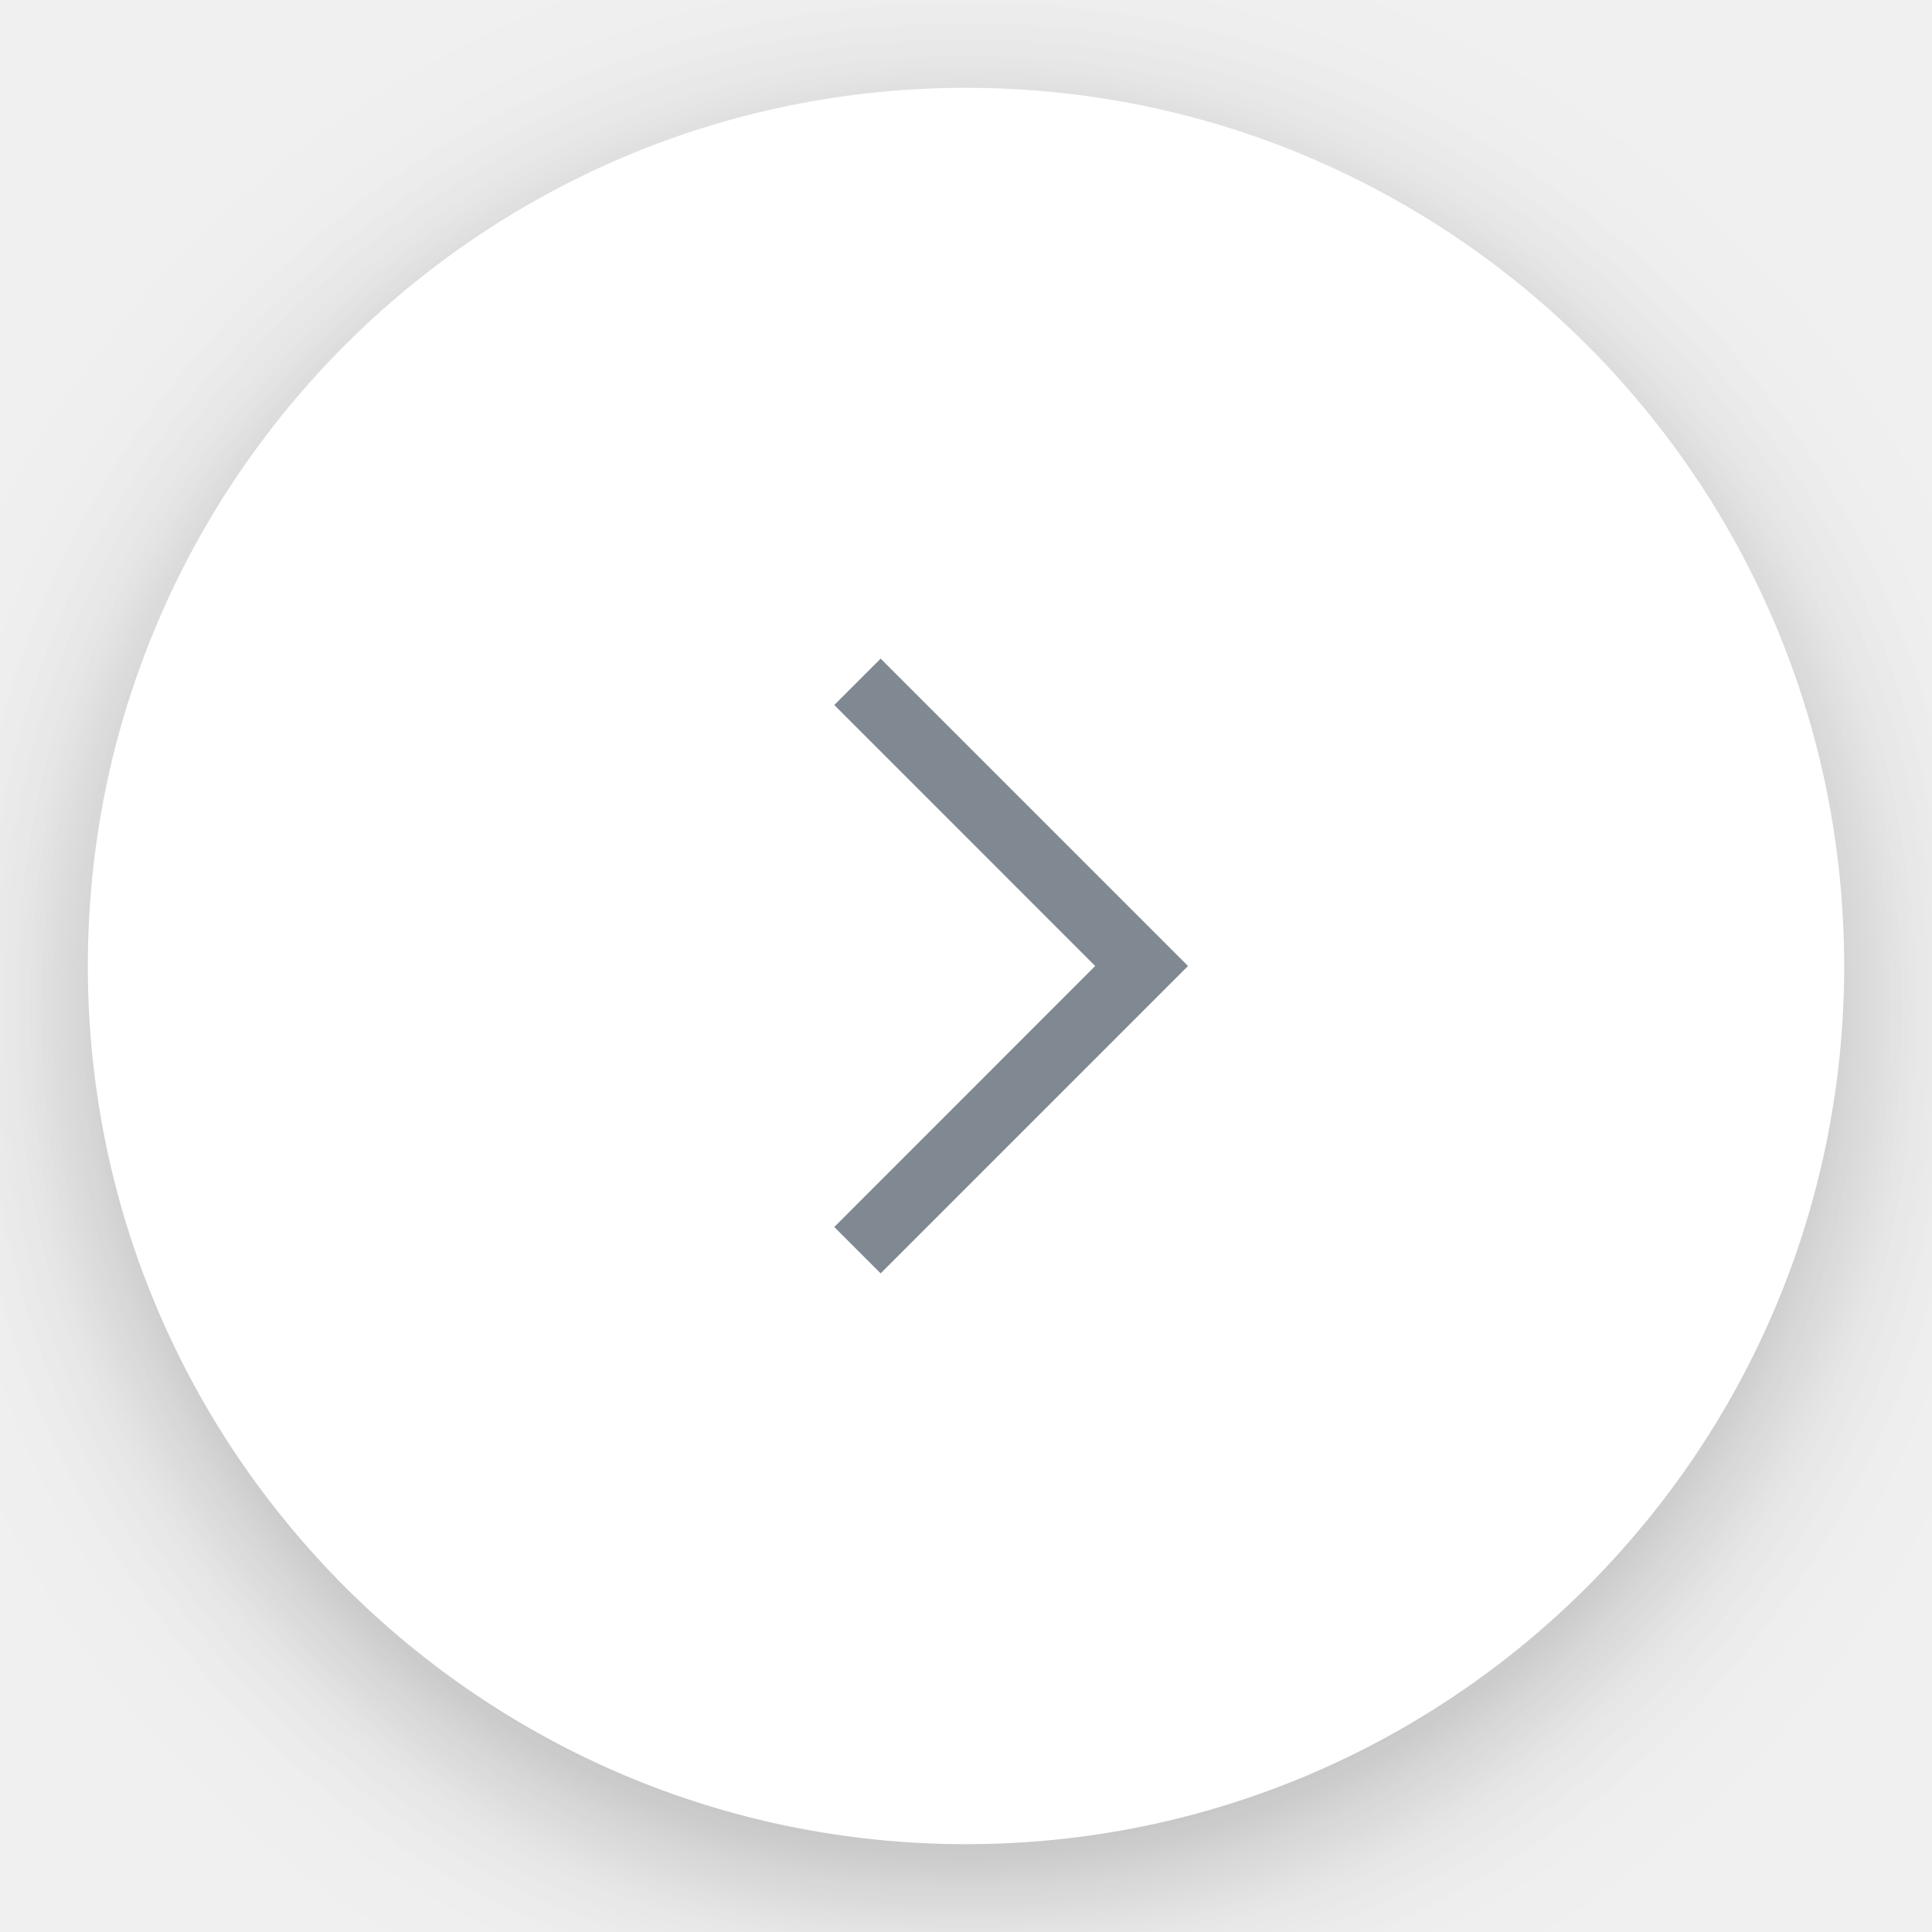
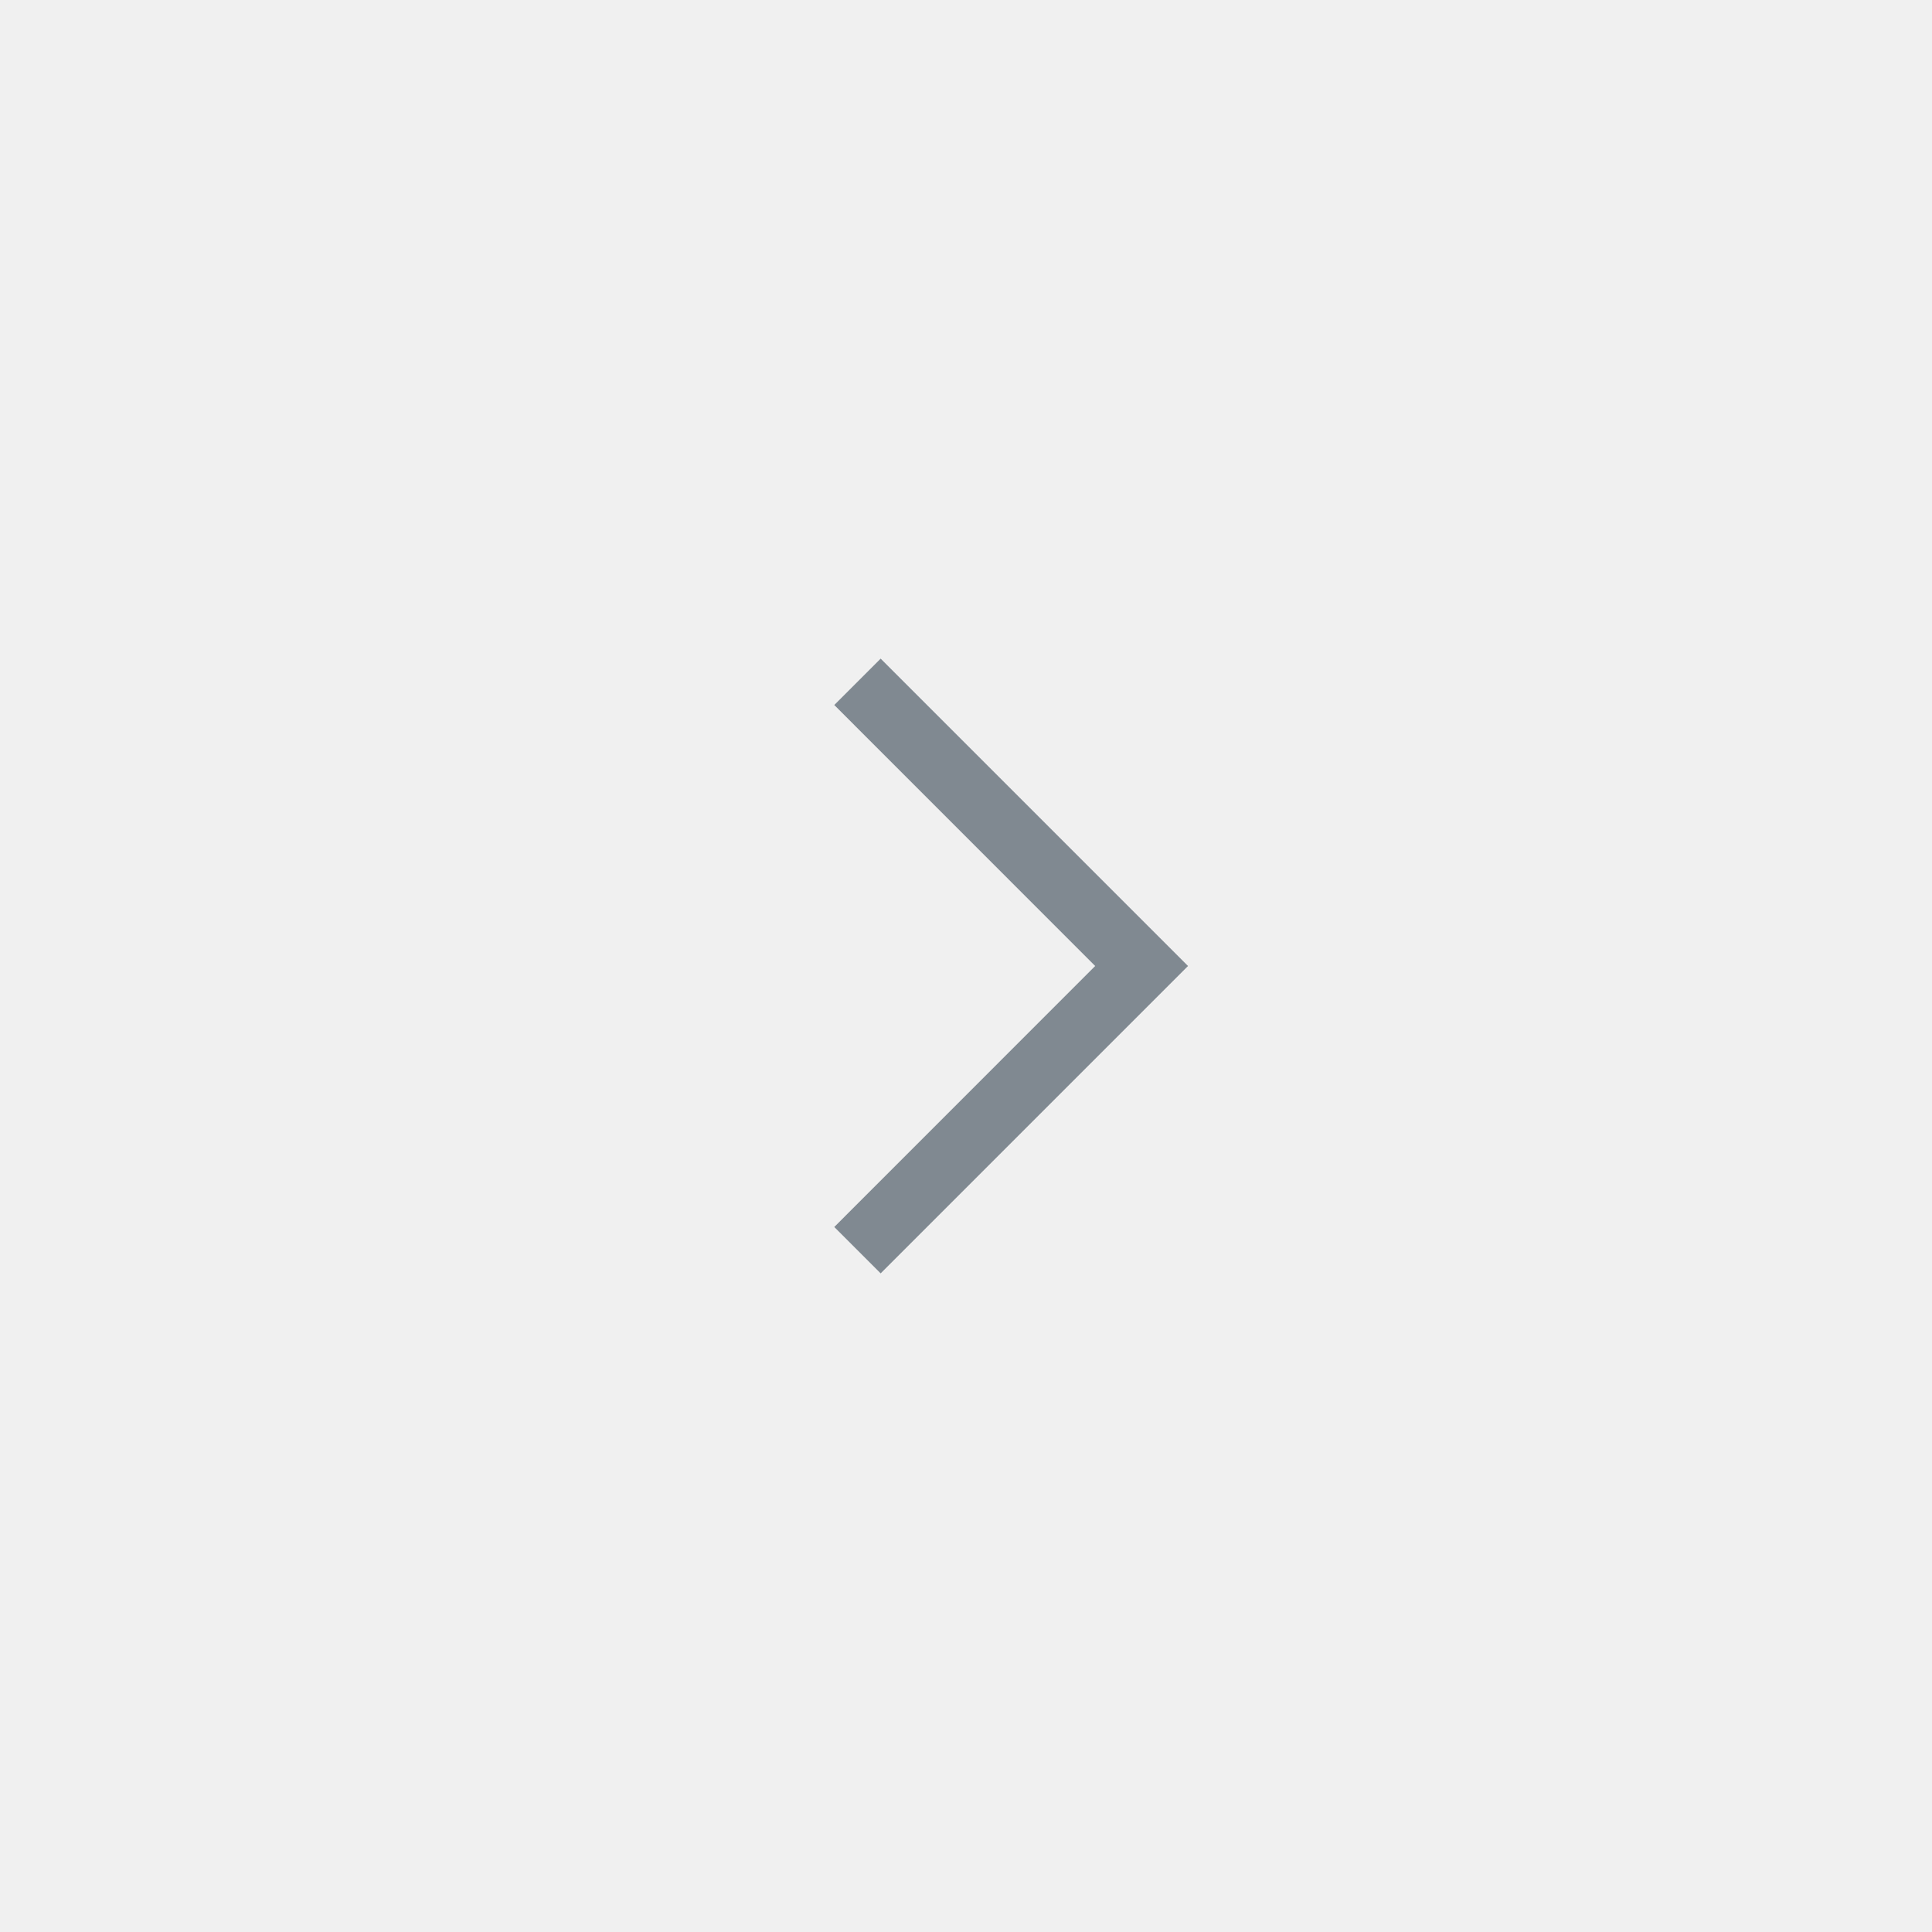
<svg xmlns="http://www.w3.org/2000/svg" xmlns:xlink="http://www.w3.org/1999/xlink" width="44" height="44" viewBox="-2 -2 44 44">
  <defs>
-     <circle id="b" cx="20" cy="20" r="20" />
-     <filter id="a" width="140%" height="140%" x="-20%" y="-17.5%" filterUnits="objectBoundingBox">
+     <circle cx="20" cy="20" r="20" />
+     <filter width="140%" height="140%" x="-20%" y="-17.5%" filterUnits="objectBoundingBox">
      <feOffset dy="1" in="SourceAlpha" result="shadowOffsetOuter1" />
      <feGaussianBlur in="shadowOffsetOuter1" result="shadowBlurOuter1" stdDeviation="1.5" />
      <feColorMatrix in="shadowBlurOuter1" result="shadowMatrixOuter1" values="0 0 0 0 0 0 0 0 0 0 0 0 0 0 0 0 0 0 0.15 0" />
      <feOffset dy="1" in="SourceAlpha" result="shadowOffsetOuter2" />
      <feGaussianBlur in="shadowOffsetOuter2" result="shadowBlurOuter2" stdDeviation="2.5" />
      <feColorMatrix in="shadowBlurOuter2" result="shadowMatrixOuter2" values="0 0 0 0 0 0 0 0 0 0 0 0 0 0 0 0 0 0 0.1 0" />
      <feMerge>
        <feMergeNode in="shadowMatrixOuter1" />
        <feMergeNode in="shadowMatrixOuter2" />
      </feMerge>
    </filter>
  </defs>
  <g fill="none" fill-rule="nonzero">
    <g transform="matrix(-1 0 0 1 40 0)">
      <use fill="#000" filter="url(#a)" xlink:href="#b" />
      <use fill="#FFF" xlink:href="#b" />
    </g>
    <path fill="#808991" d="M18.056 13l7 7-7 7L17 25.944 22.942 20 17 14.056z" />
  </g>
</svg>
